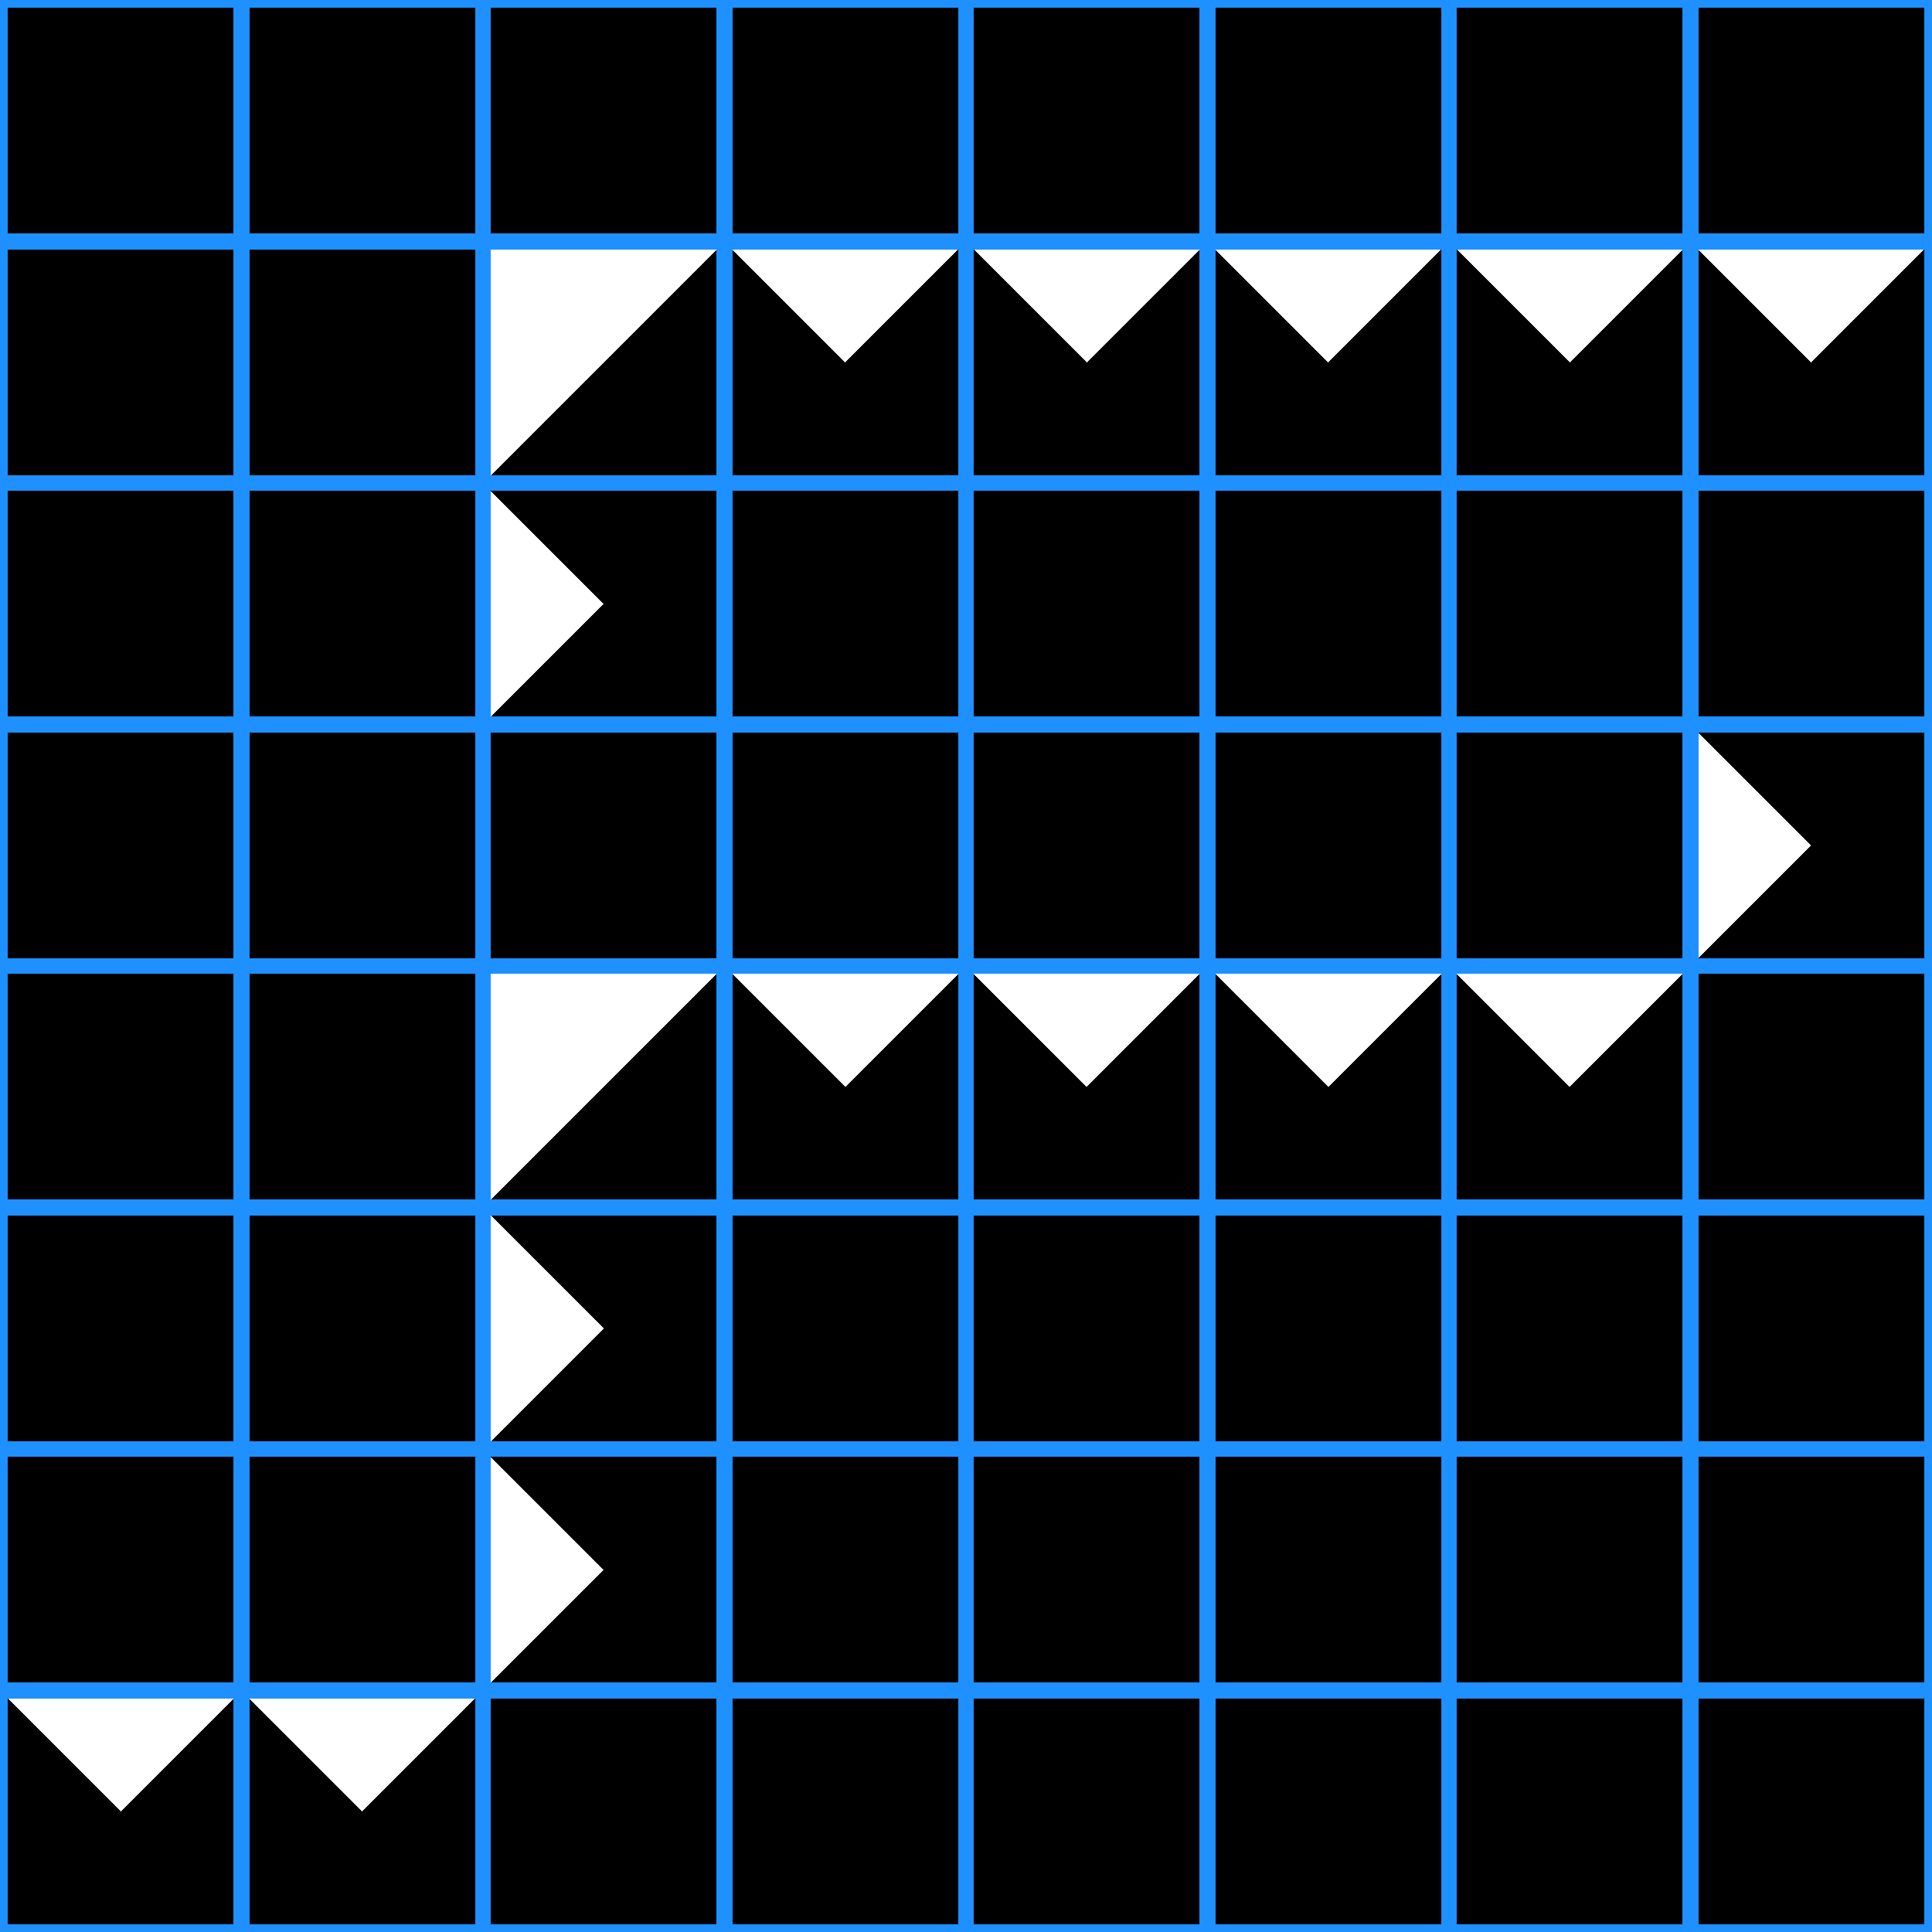
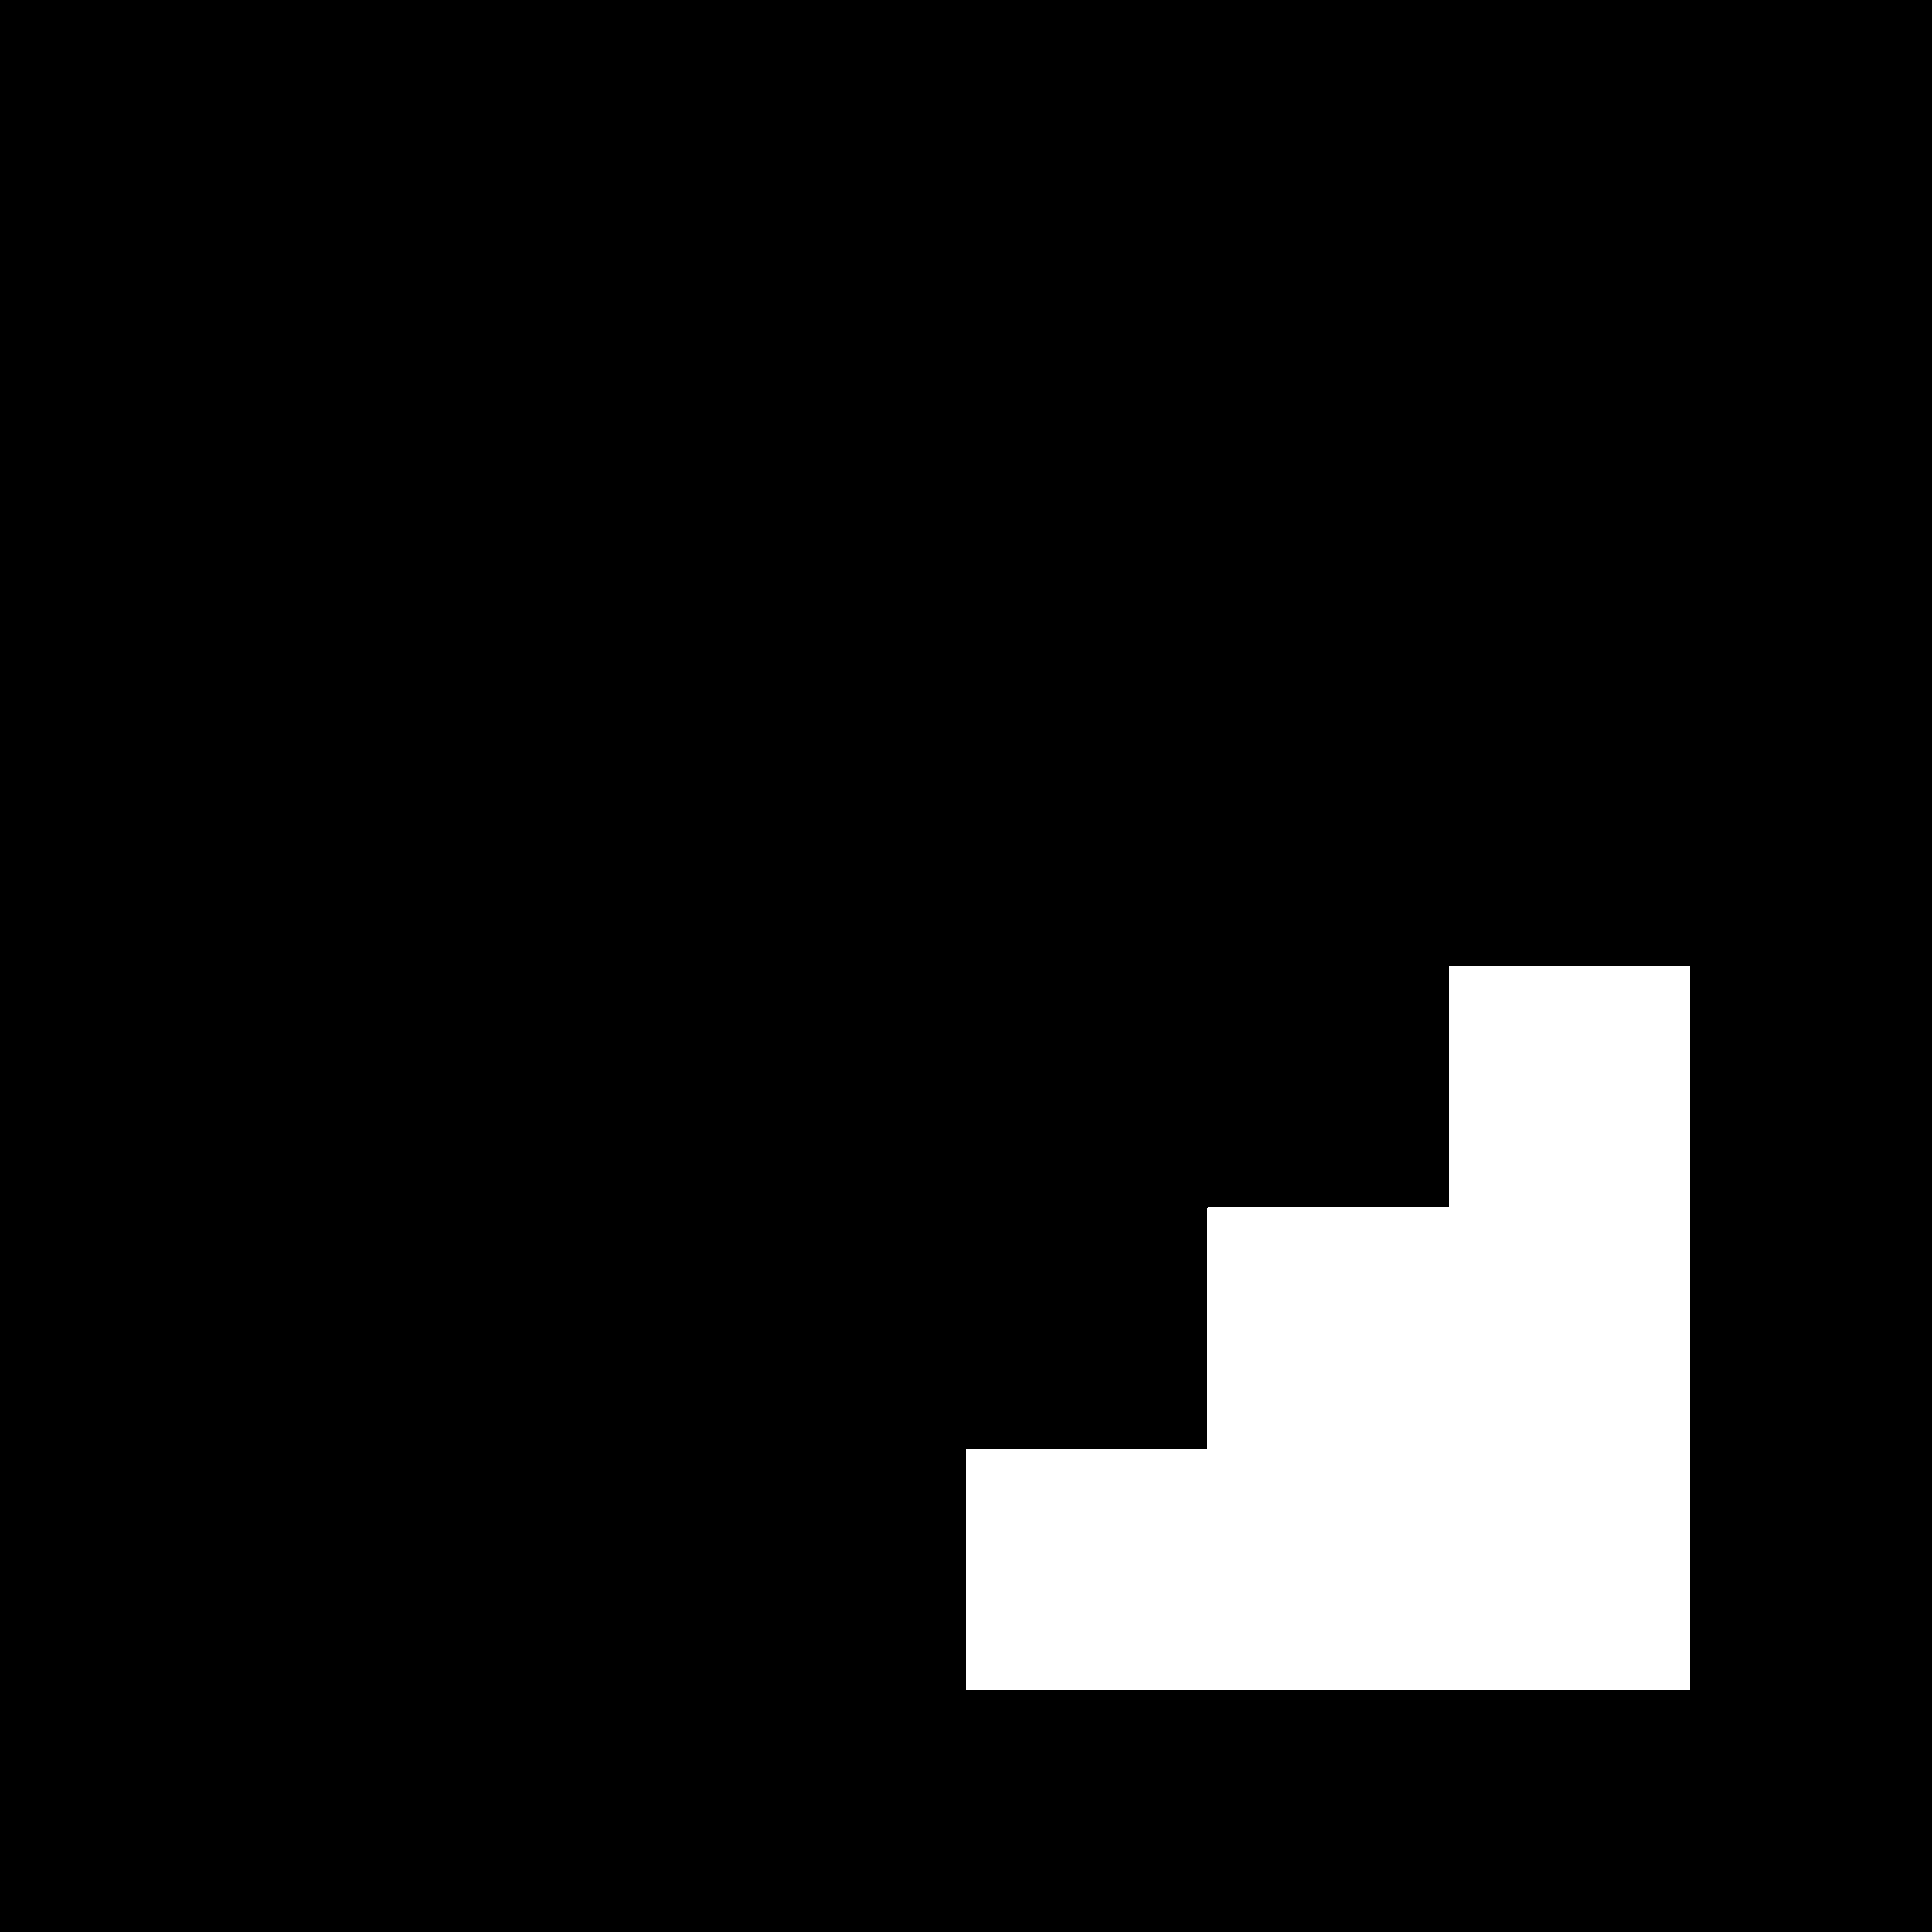
<svg xmlns="http://www.w3.org/2000/svg" width="240" height="240" viewBox="0 0 240 240">
  <rect x="0" y="0" width="240" height="240" fill="#fff" />
  <g fill="#000" shape-rendering="crispEdges">
    <polygon id="r0c0-top" points="0,0 30,0 15,15" />
    <polygon id="r0c0-right" points="30,0 30,30 15,15" />
    <polygon id="r0c0-bottom" points="30,30 0,30 15,15" />
    <polygon id="r0c0-left" points="0,30 0,0 15,15" />
    <polygon id="r0c1-top" points="30,0 60,0 45,15" />
    <polygon id="r0c1-right" points="60,0 60,30 45,15" />
    <polygon id="r0c1-bottom" points="60,30 30,30 45,15" />
    <polygon id="r0c1-left" points="30,30 30,0 45,15" />
    <polygon id="r0c2-top" points="60,0 90,0 75,15" />
    <polygon id="r0c2-right" points="90,0 90,30 75,15" />
    <polygon id="r0c2-bottom" points="90,30 60,30 75,15" />
    <polygon id="r0c2-left" points="60,30 60,0 75,15" />
    <polygon id="r0c3-top" points="90,0 120,0 105,15" />
    <polygon id="r0c3-right" points="120,0 120,30 105,15" />
    <polygon id="r0c3-bottom" points="120,30 90,30 105,15" />
    <polygon id="r0c3-left" points="90,30 90,0 105,15" />
    <polygon id="r0c4-top" points="120,0 150,0 135,15" />
    <polygon id="r0c4-right" points="150,0 150,30 135,15" />
    <polygon id="r0c4-bottom" points="150,30 120,30 135,15" />
    <polygon id="r0c4-left" points="120,30 120,0 135,15" />
    <polygon id="r0c5-top" points="150,0 180,0 165,15" />
    <polygon id="r0c5-right" points="180,0 180,30 165,15" />
    <polygon id="r0c5-bottom" points="180,30 150,30 165,15" />
    <polygon id="r0c5-left" points="150,30 150,0 165,15" />
    <polygon id="r0c6-top" points="180,0 210,0 195,15" />
    <polygon id="r0c6-right" points="210,0 210,30 195,15" />
    <polygon id="r0c6-bottom" points="210,30 180,30 195,15" />
    <polygon id="r0c6-left" points="180,30 180,0 195,15" />
    <polygon id="r0c7-top" points="210,0 240,0 225,15" />
    <polygon id="r0c7-right" points="240,0 240,30 225,15" />
    <polygon id="r0c7-bottom" points="240,30 210,30 225,15" />
    <polygon id="r0c7-left" points="210,30 210,0 225,15" />
    <polygon id="r1c0-top" points="0,30 30,30 15,45" />
    <polygon id="r1c0-right" points="30,30 30,60 15,45" />
    <polygon id="r1c0-bottom" points="30,60 0,60 15,45" />
    <polygon id="r1c0-left" points="0,60 0,30 15,45" />
    <polygon id="r1c1-top" points="30,30 60,30 45,45" />
    <polygon id="r1c1-right" points="60,30 60,60 45,45" />
    <polygon id="r1c1-bottom" points="60,60 30,60 45,45" />
    <polygon id="r1c1-left" points="30,60 30,30 45,45" />
+     <polygon id="r1c2-top" points="60,30 90,30 75,45" />
    <polygon id="r1c2-right" points="90,30 90,60 75,45" />
    <polygon id="r1c2-bottom" points="90,60 60,60 75,45" />
+     <polygon id="r1c2-left" points="60,60 60,30 75,45" />
+     <polygon id="r1c3-top" points="90,30 120,30 105,45" />
    <polygon id="r1c3-right" points="120,30 120,60 105,45" />
    <polygon id="r1c3-bottom" points="120,60 90,60 105,45" />
    <polygon id="r1c3-left" points="90,60 90,30 105,45" />
+     <polygon id="r1c4-top" points="120,30 150,30 135,45" />
    <polygon id="r1c4-right" points="150,30 150,60 135,45" />
    <polygon id="r1c4-bottom" points="150,60 120,60 135,45" />
    <polygon id="r1c4-left" points="120,60 120,30 135,45" />
+     <polygon id="r1c5-top" points="150,30 180,30 165,45" />
    <polygon id="r1c5-right" points="180,30 180,60 165,45" />
    <polygon id="r1c5-bottom" points="180,60 150,60 165,45" />
    <polygon id="r1c5-left" points="150,60 150,30 165,45" />
+     <polygon id="r1c6-top" points="180,30 210,30 195,45" />
    <polygon id="r1c6-right" points="210,30 210,60 195,45" />
    <polygon id="r1c6-bottom" points="210,60 180,60 195,45" />
    <polygon id="r1c6-left" points="180,60 180,30 195,45" />
+     <polygon id="r1c7-top" points="210,30 240,30 225,45" />
    <polygon id="r1c7-right" points="240,30 240,60 225,45" />
    <polygon id="r1c7-bottom" points="240,60 210,60 225,45" />
    <polygon id="r1c7-left" points="210,60 210,30 225,45" />
    <polygon id="r2c0-top" points="0,60 30,60 15,75" />
    <polygon id="r2c0-right" points="30,60 30,90 15,75" />
    <polygon id="r2c0-bottom" points="30,90 0,90 15,75" />
    <polygon id="r2c0-left" points="0,90 0,60 15,75" />
    <polygon id="r2c1-top" points="30,60 60,60 45,75" />
    <polygon id="r2c1-right" points="60,60 60,90 45,75" />
    <polygon id="r2c1-bottom" points="60,90 30,90 45,75" />
    <polygon id="r2c1-left" points="30,90 30,60 45,75" />
    <polygon id="r2c2-top" points="60,60 90,60 75,75" />
    <polygon id="r2c2-right" points="90,60 90,90 75,75" />
    <polygon id="r2c2-bottom" points="90,90 60,90 75,75" />
+     <polygon id="r2c2-left" points="60,90 60,60 75,75" />
    <polygon id="r2c3-top" points="90,60 120,60 105,75" />
    <polygon id="r2c3-right" points="120,60 120,90 105,75" />
    <polygon id="r2c3-bottom" points="120,90 90,90 105,75" />
    <polygon id="r2c3-left" points="90,90 90,60 105,75" />
    <polygon id="r2c4-top" points="120,60 150,60 135,75" />
    <polygon id="r2c4-right" points="150,60 150,90 135,75" />
    <polygon id="r2c4-bottom" points="150,90 120,90 135,75" />
    <polygon id="r2c4-left" points="120,90 120,60 135,75" />
    <polygon id="r2c5-top" points="150,60 180,60 165,75" />
    <polygon id="r2c5-right" points="180,60 180,90 165,75" />
    <polygon id="r2c5-bottom" points="180,90 150,90 165,75" />
    <polygon id="r2c5-left" points="150,90 150,60 165,75" />
    <polygon id="r2c6-top" points="180,60 210,60 195,75" />
    <polygon id="r2c6-right" points="210,60 210,90 195,75" />
    <polygon id="r2c6-bottom" points="210,90 180,90 195,75" />
    <polygon id="r2c6-left" points="180,90 180,60 195,75" />
    <polygon id="r2c7-top" points="210,60 240,60 225,75" />
    <polygon id="r2c7-right" points="240,60 240,90 225,75" />
    <polygon id="r2c7-bottom" points="240,90 210,90 225,75" />
    <polygon id="r2c7-left" points="210,90 210,60 225,75" />
    <polygon id="r3c0-top" points="0,90 30,90 15,105" />
    <polygon id="r3c0-right" points="30,90 30,120 15,105" />
    <polygon id="r3c0-bottom" points="30,120 0,120 15,105" />
    <polygon id="r3c0-left" points="0,120 0,90 15,105" />
    <polygon id="r3c1-top" points="30,90 60,90 45,105" />
    <polygon id="r3c1-right" points="60,90 60,120 45,105" />
    <polygon id="r3c1-bottom" points="60,120 30,120 45,105" />
    <polygon id="r3c1-left" points="30,120 30,90 45,105" />
    <polygon id="r3c2-top" points="60,90 90,90 75,105" />
    <polygon id="r3c2-right" points="90,90 90,120 75,105" />
    <polygon id="r3c2-bottom" points="90,120 60,120 75,105" />
    <polygon id="r3c2-left" points="60,120 60,90 75,105" />
    <polygon id="r3c3-top" points="90,90 120,90 105,105" />
    <polygon id="r3c3-right" points="120,90 120,120 105,105" />
    <polygon id="r3c3-bottom" points="120,120 90,120 105,105" />
    <polygon id="r3c3-left" points="90,120 90,90 105,105" />
    <polygon id="r3c4-top" points="120,90 150,90 135,105" />
    <polygon id="r3c4-right" points="150,90 150,120 135,105" />
    <polygon id="r3c4-bottom" points="150,120 120,120 135,105" />
    <polygon id="r3c4-left" points="120,120 120,90 135,105" />
    <polygon id="r3c5-top" points="150,90 180,90 165,105" />
    <polygon id="r3c5-right" points="180,90 180,120 165,105" />
    <polygon id="r3c5-bottom" points="180,120 150,120 165,105" />
    <polygon id="r3c5-left" points="150,120 150,90 165,105" />
    <polygon id="r3c6-top" points="180,90 210,90 195,105" />
    <polygon id="r3c6-right" points="210,90 210,120 195,105" />
    <polygon id="r3c6-bottom" points="210,120 180,120 195,105" />
    <polygon id="r3c6-left" points="180,120 180,90 195,105" />
    <polygon id="r3c7-top" points="210,90 240,90 225,105" />
    <polygon id="r3c7-right" points="240,90 240,120 225,105" />
    <polygon id="r3c7-bottom" points="240,120 210,120 225,105" />
+     <polygon id="r3c7-left" points="210,120 210,90 225,105" />
    <polygon id="r4c0-top" points="0,120 30,120 15,135" />
    <polygon id="r4c0-right" points="30,120 30,150 15,135" />
    <polygon id="r4c0-bottom" points="30,150 0,150 15,135" />
    <polygon id="r4c0-left" points="0,150 0,120 15,135" />
    <polygon id="r4c1-top" points="30,120 60,120 45,135" />
    <polygon id="r4c1-right" points="60,120 60,150 45,135" />
    <polygon id="r4c1-bottom" points="60,150 30,150 45,135" />
    <polygon id="r4c1-left" points="30,150 30,120 45,135" />
+     <polygon id="r4c2-top" points="60,120 90,120 75,135" />
    <polygon id="r4c2-right" points="90,120 90,150 75,135" />
    <polygon id="r4c2-bottom" points="90,150 60,150 75,135" />
+     <polygon id="r4c2-left" points="60,150 60,120 75,135" />
+     <polygon id="r4c3-top" points="90,120 120,120 105,135" />
    <polygon id="r4c3-right" points="120,120 120,150 105,135" />
    <polygon id="r4c3-bottom" points="120,150 90,150 105,135" />
    <polygon id="r4c3-left" points="90,150 90,120 105,135" />
+     <polygon id="r4c4-top" points="120,120 150,120 135,135" />
    <polygon id="r4c4-right" points="150,120 150,150 135,135" />
    <polygon id="r4c4-bottom" points="150,150 120,150 135,135" />
    <polygon id="r4c4-left" points="120,150 120,120 135,135" />
+     <polygon id="r4c5-top" points="150,120 180,120 165,135" />
    <polygon id="r4c5-right" points="180,120 180,150 165,135" />
    <polygon id="r4c5-bottom" points="180,150 150,150 165,135" />
    <polygon id="r4c5-left" points="150,150 150,120 165,135" />
-     <polygon id="r4c6-right" points="210,120 210,150 195,135" />
-     <polygon id="r4c6-bottom" points="210,150 180,150 195,135" />
-     <polygon id="r4c6-left" points="180,150 180,120 195,135" />
    <polygon id="r4c7-top" points="210,120 240,120 225,135" />
    <polygon id="r4c7-right" points="240,120 240,150 225,135" />
    <polygon id="r4c7-bottom" points="240,150 210,150 225,135" />
    <polygon id="r4c7-left" points="210,150 210,120 225,135" />
    <polygon id="r5c0-top" points="0,150 30,150 15,165" />
    <polygon id="r5c0-right" points="30,150 30,180 15,165" />
    <polygon id="r5c0-bottom" points="30,180 0,180 15,165" />
    <polygon id="r5c0-left" points="0,180 0,150 15,165" />
    <polygon id="r5c1-top" points="30,150 60,150 45,165" />
    <polygon id="r5c1-right" points="60,150 60,180 45,165" />
    <polygon id="r5c1-bottom" points="60,180 30,180 45,165" />
    <polygon id="r5c1-left" points="30,180 30,150 45,165" />
    <polygon id="r5c2-top" points="60,150 90,150 75,165" />
    <polygon id="r5c2-right" points="90,150 90,180 75,165" />
    <polygon id="r5c2-bottom" points="90,180 60,180 75,165" />
+     <polygon id="r5c2-left" points="60,180 60,150 75,165" />
    <polygon id="r5c3-top" points="90,150 120,150 105,165" />
    <polygon id="r5c3-right" points="120,150 120,180 105,165" />
    <polygon id="r5c3-bottom" points="120,180 90,180 105,165" />
    <polygon id="r5c3-left" points="90,180 90,150 105,165" />
    <polygon id="r5c4-top" points="120,150 150,150 135,165" />
    <polygon id="r5c4-right" points="150,150 150,180 135,165" />
    <polygon id="r5c4-bottom" points="150,180 120,180 135,165" />
    <polygon id="r5c4-left" points="120,180 120,150 135,165" />
-     <polygon id="r5c5-top" points="150,150 180,150 165,165" />
-     <polygon id="r5c5-right" points="180,150 180,180 165,165" />
-     <polygon id="r5c5-bottom" points="180,180 150,180 165,165" />
-     <polygon id="r5c5-left" points="150,180 150,150 165,165" />
-     <polygon id="r5c6-top" points="180,150 210,150 195,165" />
-     <polygon id="r5c6-right" points="210,150 210,180 195,165" />
-     <polygon id="r5c6-bottom" points="210,180 180,180 195,165" />
-     <polygon id="r5c6-left" points="180,180 180,150 195,165" />
    <polygon id="r5c7-top" points="210,150 240,150 225,165" />
    <polygon id="r5c7-right" points="240,150 240,180 225,165" />
    <polygon id="r5c7-bottom" points="240,180 210,180 225,165" />
    <polygon id="r5c7-left" points="210,180 210,150 225,165" />
    <polygon id="r6c0-top" points="0,180 30,180 15,195" />
    <polygon id="r6c0-right" points="30,180 30,210 15,195" />
    <polygon id="r6c0-bottom" points="30,210 0,210 15,195" />
    <polygon id="r6c0-left" points="0,210 0,180 15,195" />
    <polygon id="r6c1-top" points="30,180 60,180 45,195" />
    <polygon id="r6c1-right" points="60,180 60,210 45,195" />
    <polygon id="r6c1-bottom" points="60,210 30,210 45,195" />
    <polygon id="r6c1-left" points="30,210 30,180 45,195" />
    <polygon id="r6c2-top" points="60,180 90,180 75,195" />
    <polygon id="r6c2-right" points="90,180 90,210 75,195" />
    <polygon id="r6c2-bottom" points="90,210 60,210 75,195" />
+     <polygon id="r6c2-left" points="60,210 60,180 75,195" />
    <polygon id="r6c3-top" points="90,180 120,180 105,195" />
    <polygon id="r6c3-right" points="120,180 120,210 105,195" />
    <polygon id="r6c3-bottom" points="120,210 90,210 105,195" />
    <polygon id="r6c3-left" points="90,210 90,180 105,195" />
-     <polygon id="r6c4-top" points="120,180 150,180 135,195" />
-     <polygon id="r6c4-right" points="150,180 150,210 135,195" />
-     <polygon id="r6c4-bottom" points="150,210 120,210 135,195" />
-     <polygon id="r6c4-left" points="120,210 120,180 135,195" />
-     <polygon id="r6c5-top" points="150,180 180,180 165,195" />
-     <polygon id="r6c5-right" points="180,180 180,210 165,195" />
-     <polygon id="r6c5-bottom" points="180,210 150,210 165,195" />
-     <polygon id="r6c5-left" points="150,210 150,180 165,195" />
-     <polygon id="r6c6-top" points="180,180 210,180 195,195" />
-     <polygon id="r6c6-right" points="210,180 210,210 195,195" />
-     <polygon id="r6c6-bottom" points="210,210 180,210 195,195" />
-     <polygon id="r6c6-left" points="180,210 180,180 195,195" />
    <polygon id="r6c7-top" points="210,180 240,180 225,195" />
    <polygon id="r6c7-right" points="240,180 240,210 225,195" />
    <polygon id="r6c7-bottom" points="240,210 210,210 225,195" />
    <polygon id="r6c7-left" points="210,210 210,180 225,195" />
+     <polygon id="r7c0-top" points="0,210 30,210 15,225" />
    <polygon id="r7c0-right" points="30,210 30,240 15,225" />
    <polygon id="r7c0-bottom" points="30,240 0,240 15,225" />
    <polygon id="r7c0-left" points="0,240 0,210 15,225" />
+     <polygon id="r7c1-top" points="30,210 60,210 45,225" />
    <polygon id="r7c1-right" points="60,210 60,240 45,225" />
    <polygon id="r7c1-bottom" points="60,240 30,240 45,225" />
    <polygon id="r7c1-left" points="30,240 30,210 45,225" />
    <polygon id="r7c2-top" points="60,210 90,210 75,225" />
    <polygon id="r7c2-right" points="90,210 90,240 75,225" />
    <polygon id="r7c2-bottom" points="90,240 60,240 75,225" />
    <polygon id="r7c2-left" points="60,240 60,210 75,225" />
    <polygon id="r7c3-top" points="90,210 120,210 105,225" />
    <polygon id="r7c3-right" points="120,210 120,240 105,225" />
    <polygon id="r7c3-bottom" points="120,240 90,240 105,225" />
    <polygon id="r7c3-left" points="90,240 90,210 105,225" />
    <polygon id="r7c4-top" points="120,210 150,210 135,225" />
    <polygon id="r7c4-right" points="150,210 150,240 135,225" />
    <polygon id="r7c4-bottom" points="150,240 120,240 135,225" />
    <polygon id="r7c4-left" points="120,240 120,210 135,225" />
    <polygon id="r7c5-top" points="150,210 180,210 165,225" />
    <polygon id="r7c5-right" points="180,210 180,240 165,225" />
    <polygon id="r7c5-bottom" points="180,240 150,240 165,225" />
    <polygon id="r7c5-left" points="150,240 150,210 165,225" />
    <polygon id="r7c6-top" points="180,210 210,210 195,225" />
    <polygon id="r7c6-right" points="210,210 210,240 195,225" />
    <polygon id="r7c6-bottom" points="210,240 180,240 195,225" />
    <polygon id="r7c6-left" points="180,240 180,210 195,225" />
    <polygon id="r7c7-top" points="210,210 240,210 225,225" />
    <polygon id="r7c7-right" points="240,210 240,240 225,225" />
    <polygon id="r7c7-bottom" points="240,240 210,240 225,225" />
    <polygon id="r7c7-left" points="210,240 210,210 225,225" />
  </g>
-   <g fill="none" stroke="#1e90ff" stroke-width="2" shape-rendering="crispEdges">
-     <line x1="0" y1="0" x2="0" y2="240" />
-     <line x1="30" y1="0" x2="30" y2="240" />
-     <line x1="60" y1="0" x2="60" y2="240" />
-     <line x1="90" y1="0" x2="90" y2="240" />
-     <line x1="120" y1="0" x2="120" y2="240" />
-     <line x1="150" y1="0" x2="150" y2="240" />
-     <line x1="180" y1="0" x2="180" y2="240" />
-     <line x1="210" y1="0" x2="210" y2="240" />
-     <line x1="240" y1="0" x2="240" y2="240" />
-     <line x1="0" y1="0" x2="240" y2="0" />
-     <line x1="0" y1="30" x2="240" y2="30" />
-     <line x1="0" y1="60" x2="240" y2="60" />
-     <line x1="0" y1="90" x2="240" y2="90" />
-     <line x1="0" y1="120" x2="240" y2="120" />
-     <line x1="0" y1="150" x2="240" y2="150" />
-     <line x1="0" y1="180" x2="240" y2="180" />
-     <line x1="0" y1="210" x2="240" y2="210" />
-     <line x1="0" y1="240" x2="240" y2="240" />
-   </g>
</svg>
